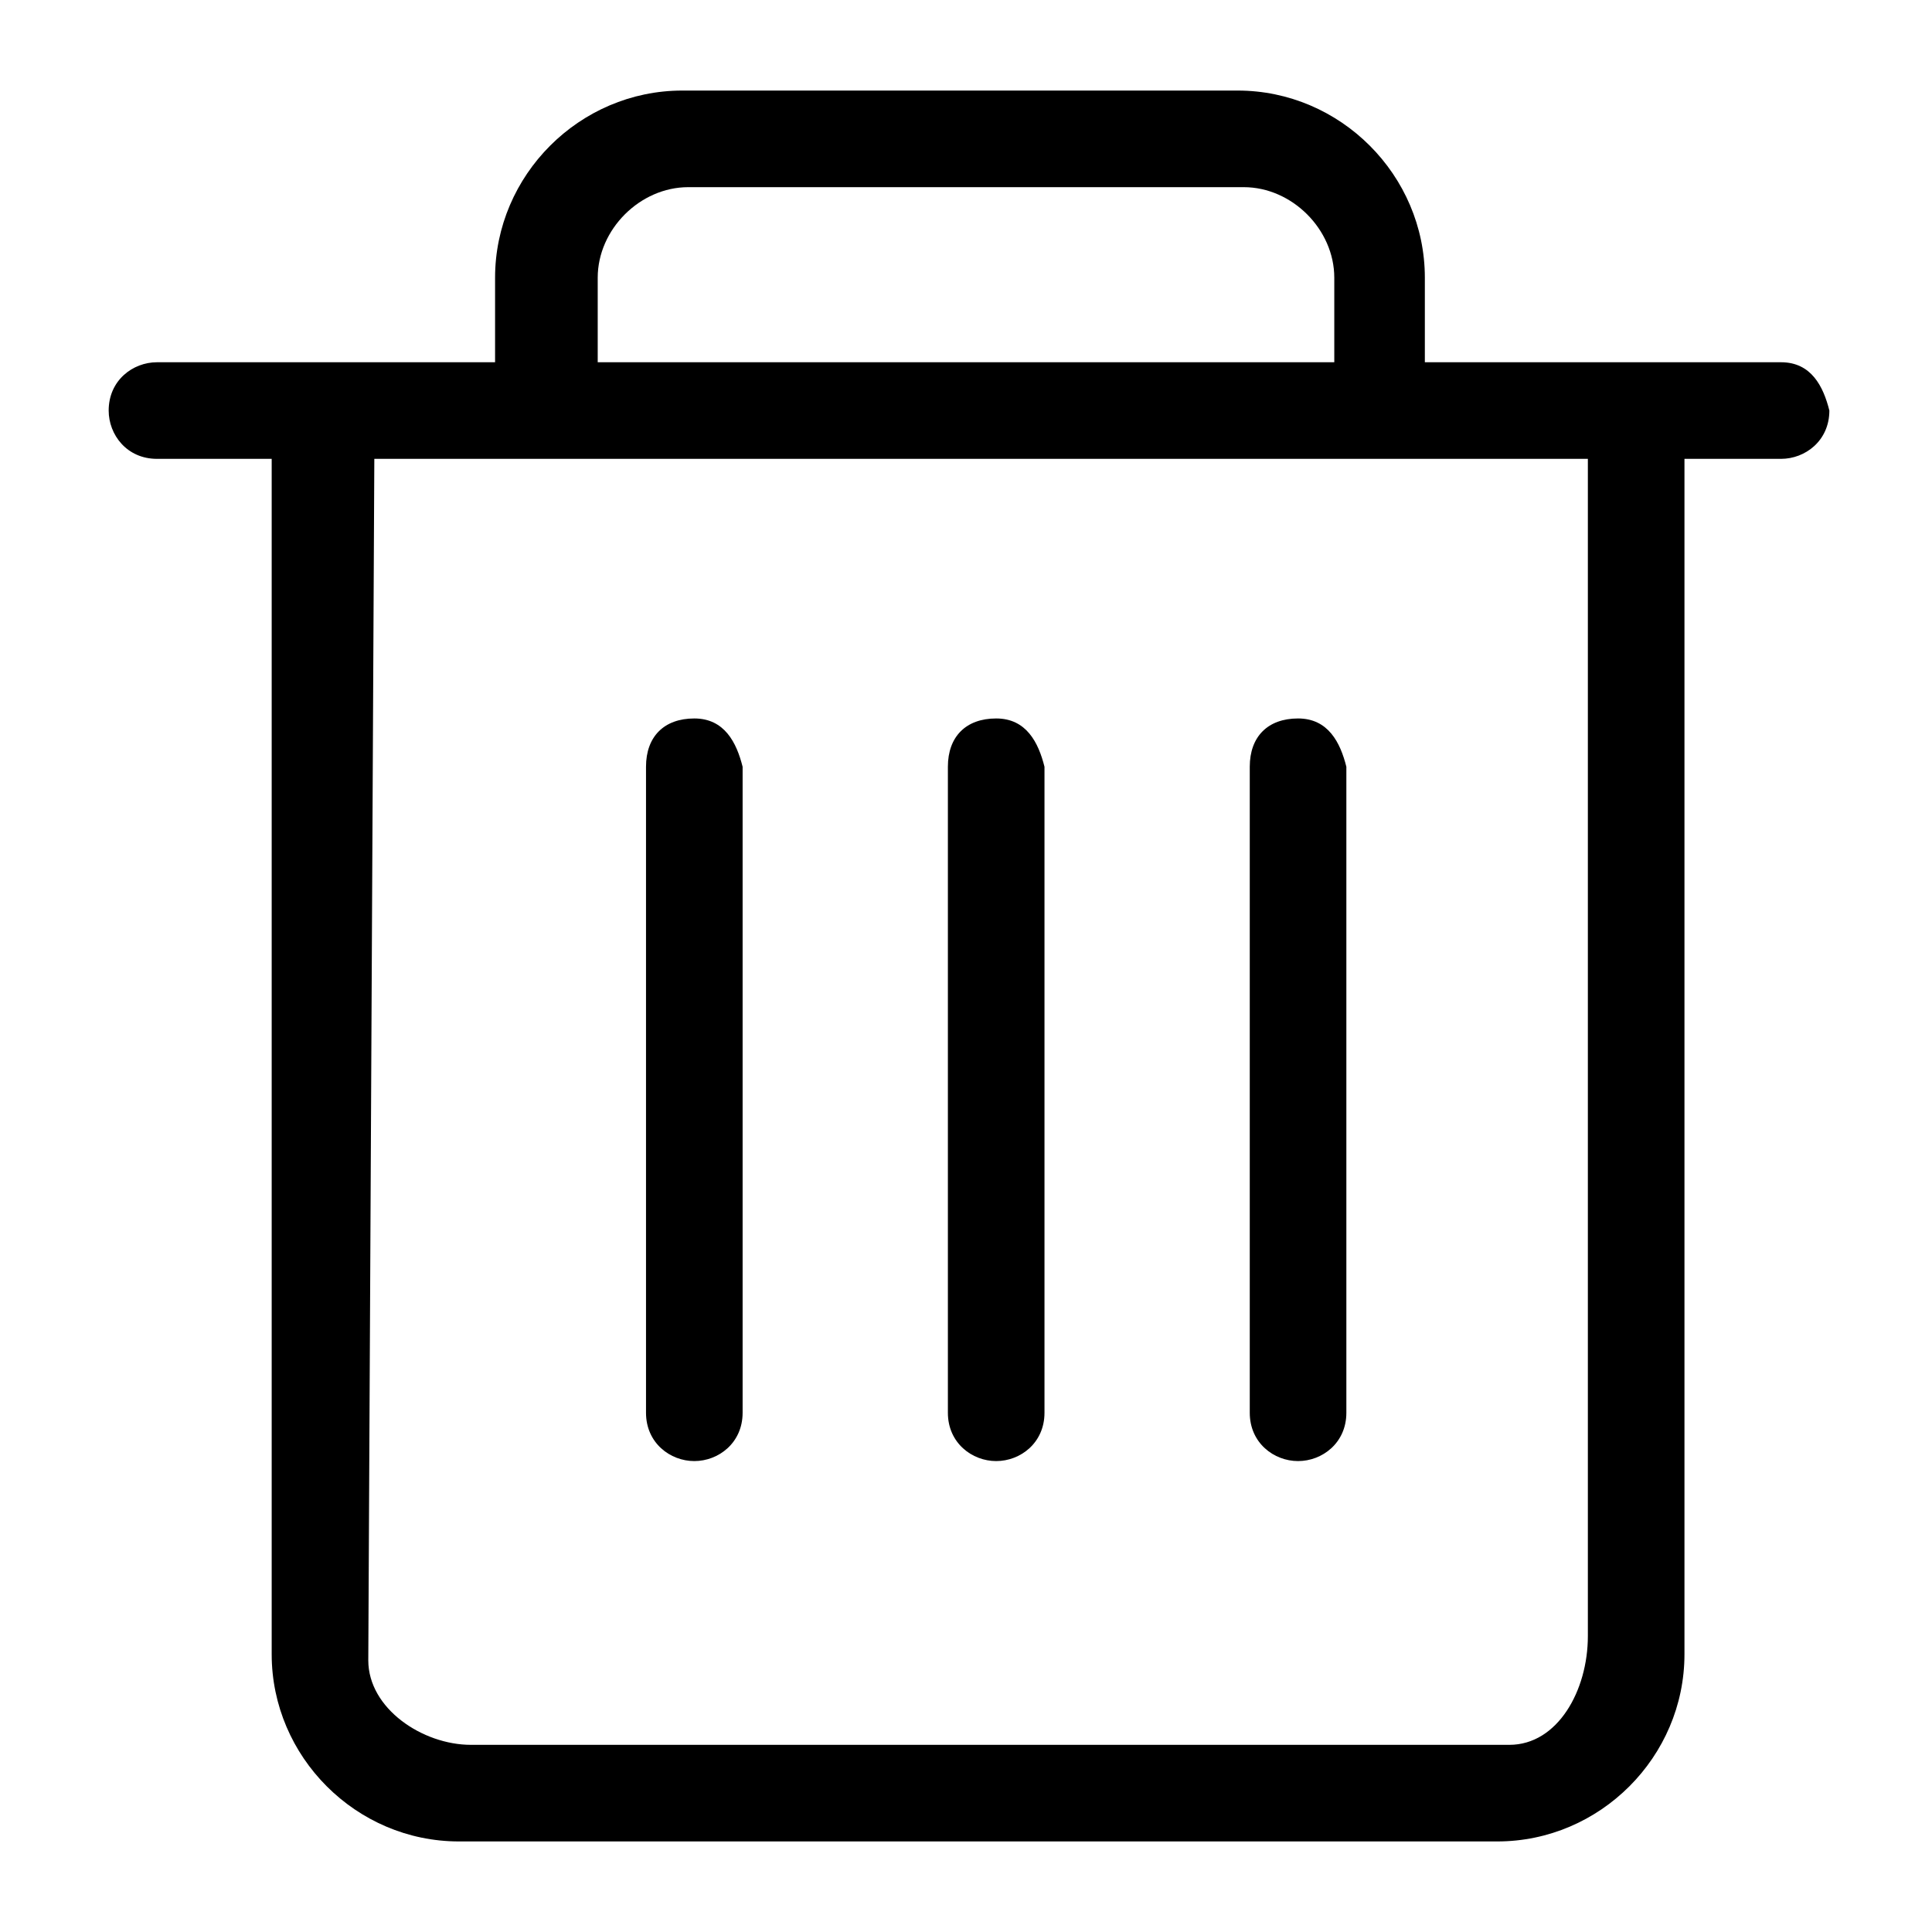
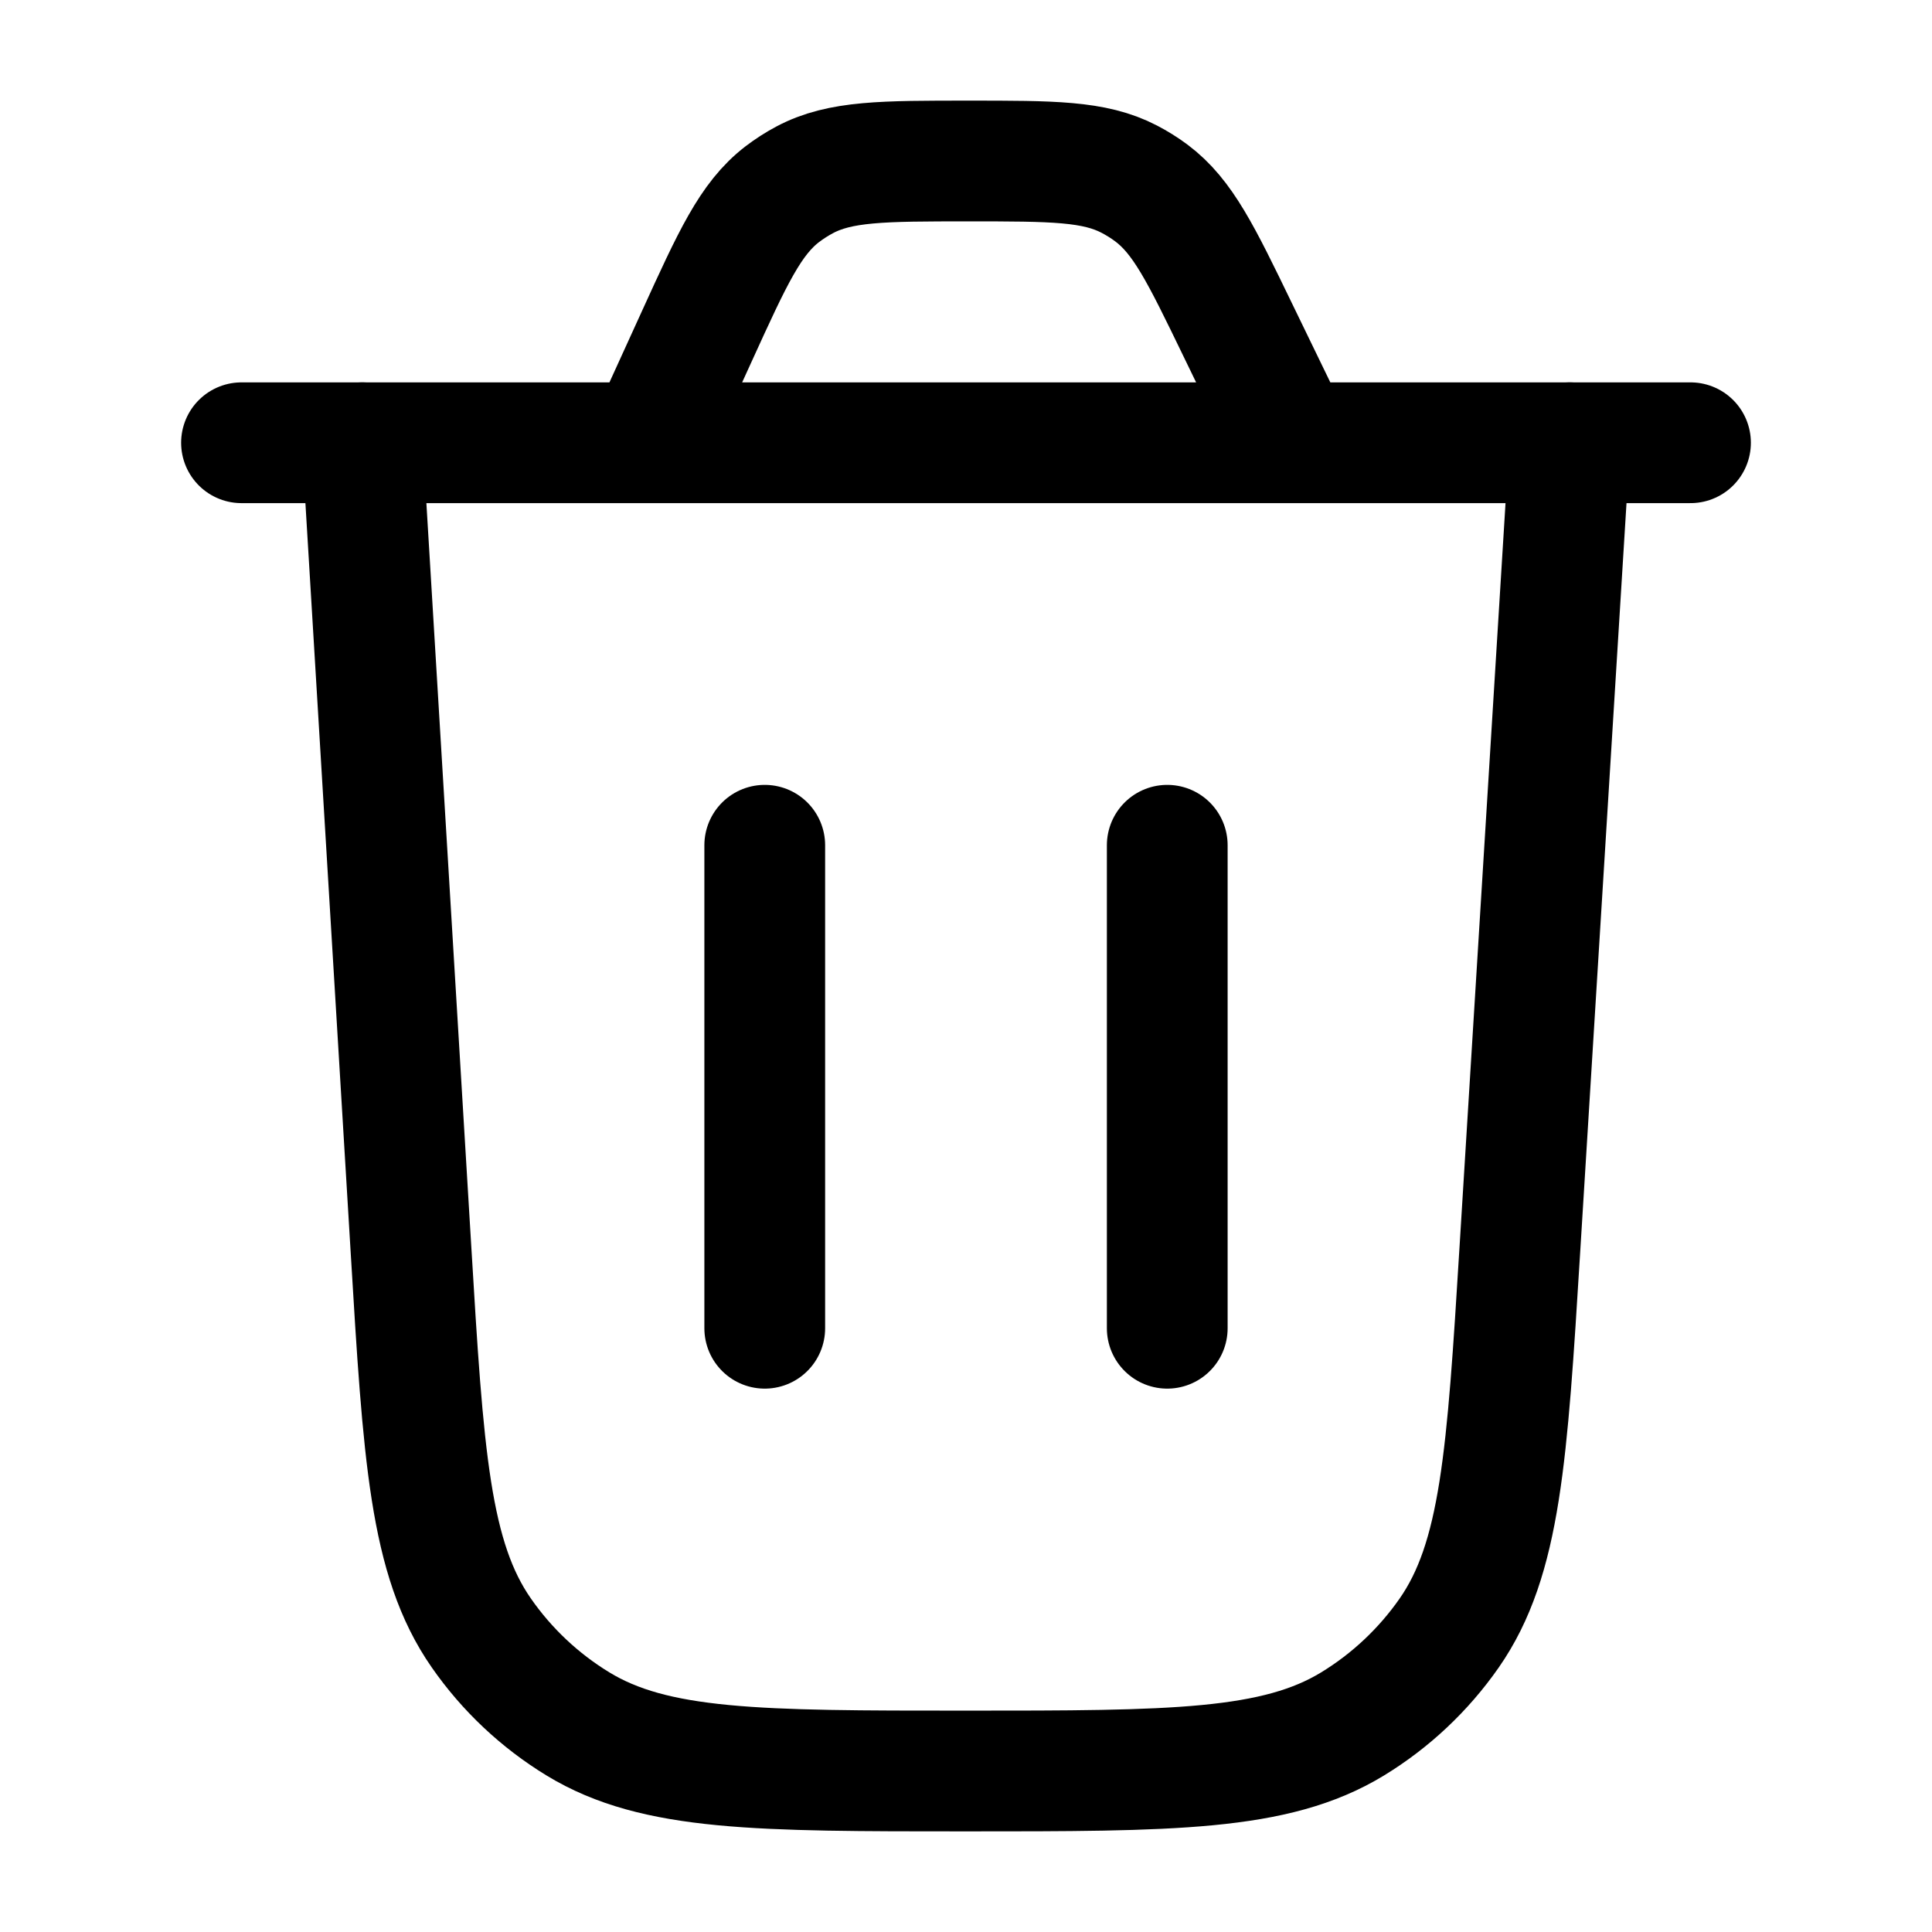
- <svg xmlns="http://www.w3.org/2000/svg" t="1741332809270" viewBox="0 0 1024 1024" version="1.1" p-id="14396">
-   <path d="M944 192l-188.8 0 0-44.8c0-54.4-44.8-99.2-99.2-99.2l-294.4 0c-54.4 0-99.2 44.8-99.2 99.2l0 44.8-179.2 0c-12.8 0-25.6 9.6-25.6 25.6 0 12.8 9.6 25.6 25.6 25.6l60.8 0 0 0 0 633.6c0 54.4 44.8 99.2 99.2 99.2l550.4 0c54.4 0 99.2-44.8 99.2-99.2l0-630.4 0-3.2 51.2 0c12.8 0 25.6-9.6 25.6-25.6C966.4 204.8 960 192 944 192zM316.8 147.2c0-25.6 22.4-48 48-48l294.4 0c25.6 0 48 22.4 48 48l0 44.8-390.4 0L316.8 147.2zM841.6 867.2c0 28.8-16 57.6-41.6 57.6l-550.4 0c-25.6 0-54.4-19.2-54.4-44.8l3.2-636.8 643.2 0 0 0L841.6 867.2z" p-id="14397" />
-   <path d="M368 380.8c-16 0-25.6 9.6-25.6 25.6l0 342.4c0 16 12.8 25.6 25.6 25.6 12.8 0 25.6-9.6 25.6-25.6l0-342.4C390.4 393.6 384 380.8 368 380.8z" p-id="14398" />
-   <path d="M528 380.8c-16 0-25.6 9.6-25.6 25.6l0 342.4c0 16 12.8 25.6 25.6 25.6 12.8 0 25.6-9.6 25.6-25.6l0-342.4C550.4 393.6 544 380.8 528 380.8z" p-id="14399" />
-   <path d="M688 380.8c-16 0-25.6 9.6-25.6 25.6l0 342.4c0 16 12.8 25.6 25.6 25.6 12.8 0 25.6-9.6 25.6-25.6l0-342.4C710.4 393.6 704 380.8 688 380.8z" p-id="14400" />
+ <svg xmlns="http://www.w3.org/2000/svg" viewBox="0 0 24 24" fill="none">
+   <path d="M19.5 5.5L18.88 15.525C18.722 18.086 18.643 19.367 18.001 20.288C17.683 20.743 17.275 21.127 16.801 21.416C15.842 22 14.559 22 11.993 22C9.423 22 8.138 22 7.179 21.415C6.705 21.126 6.296 20.741 5.979 20.285C5.337 19.363 5.259 18.08 5.105 15.515L4.5 5.5" stroke="currentColor" stroke-width="1.5" stroke-linecap="round" />
+   <path d="M3 5.5H21M16.056 5.5L15.373 4.092C14.92 3.156 14.693 2.689 14.302 2.397C14.215 2.332 14.123 2.275 14.027 2.225C13.594 2 13.074 2 12.034 2C10.969 2 10.436 2 9.996 2.234C9.898 2.286 9.805 2.346 9.717 2.413C9.322 2.717 9.101 3.202 8.659 4.171L8.053 5.5" stroke="currentColor" stroke-width="1.5" stroke-linecap="round" />
+   <path d="M9.5 16.5L9.5 10.5" stroke="currentColor" stroke-width="1.5" stroke-linecap="round" />
+   <path d="M14.5 16.5L14.5 10.5" stroke="currentColor" stroke-width="1.5" stroke-linecap="round" />
</svg>
